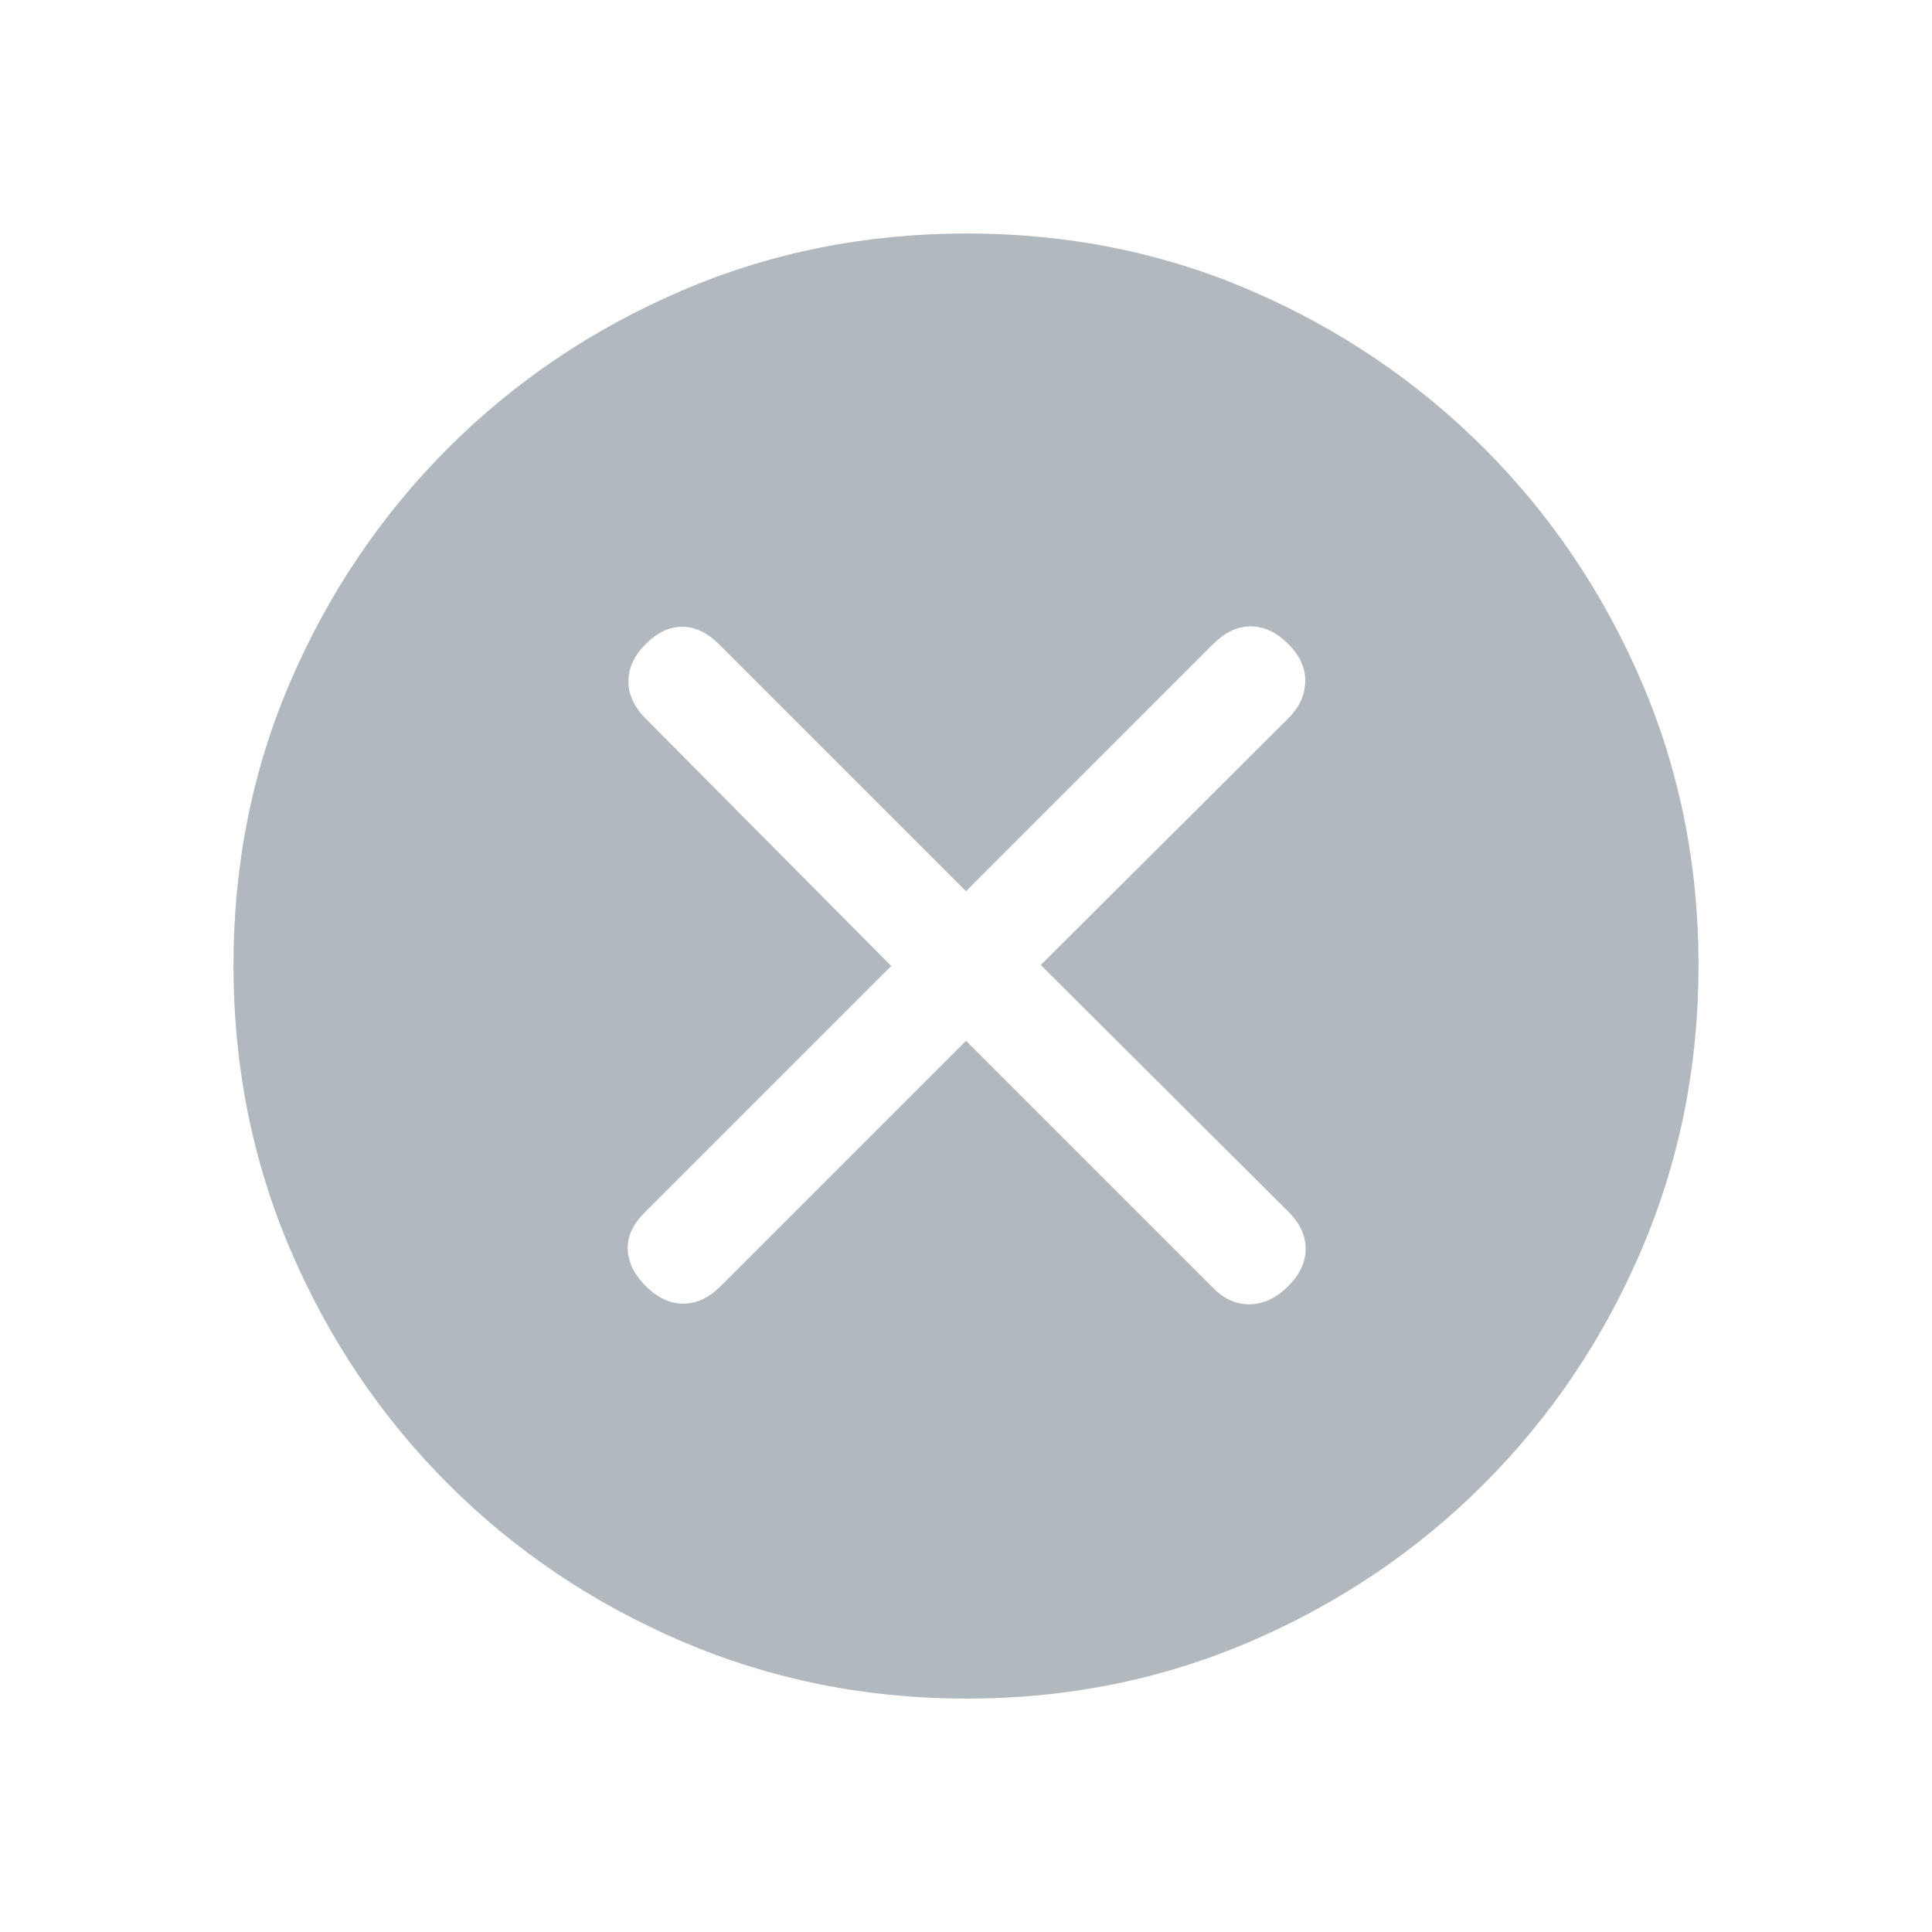
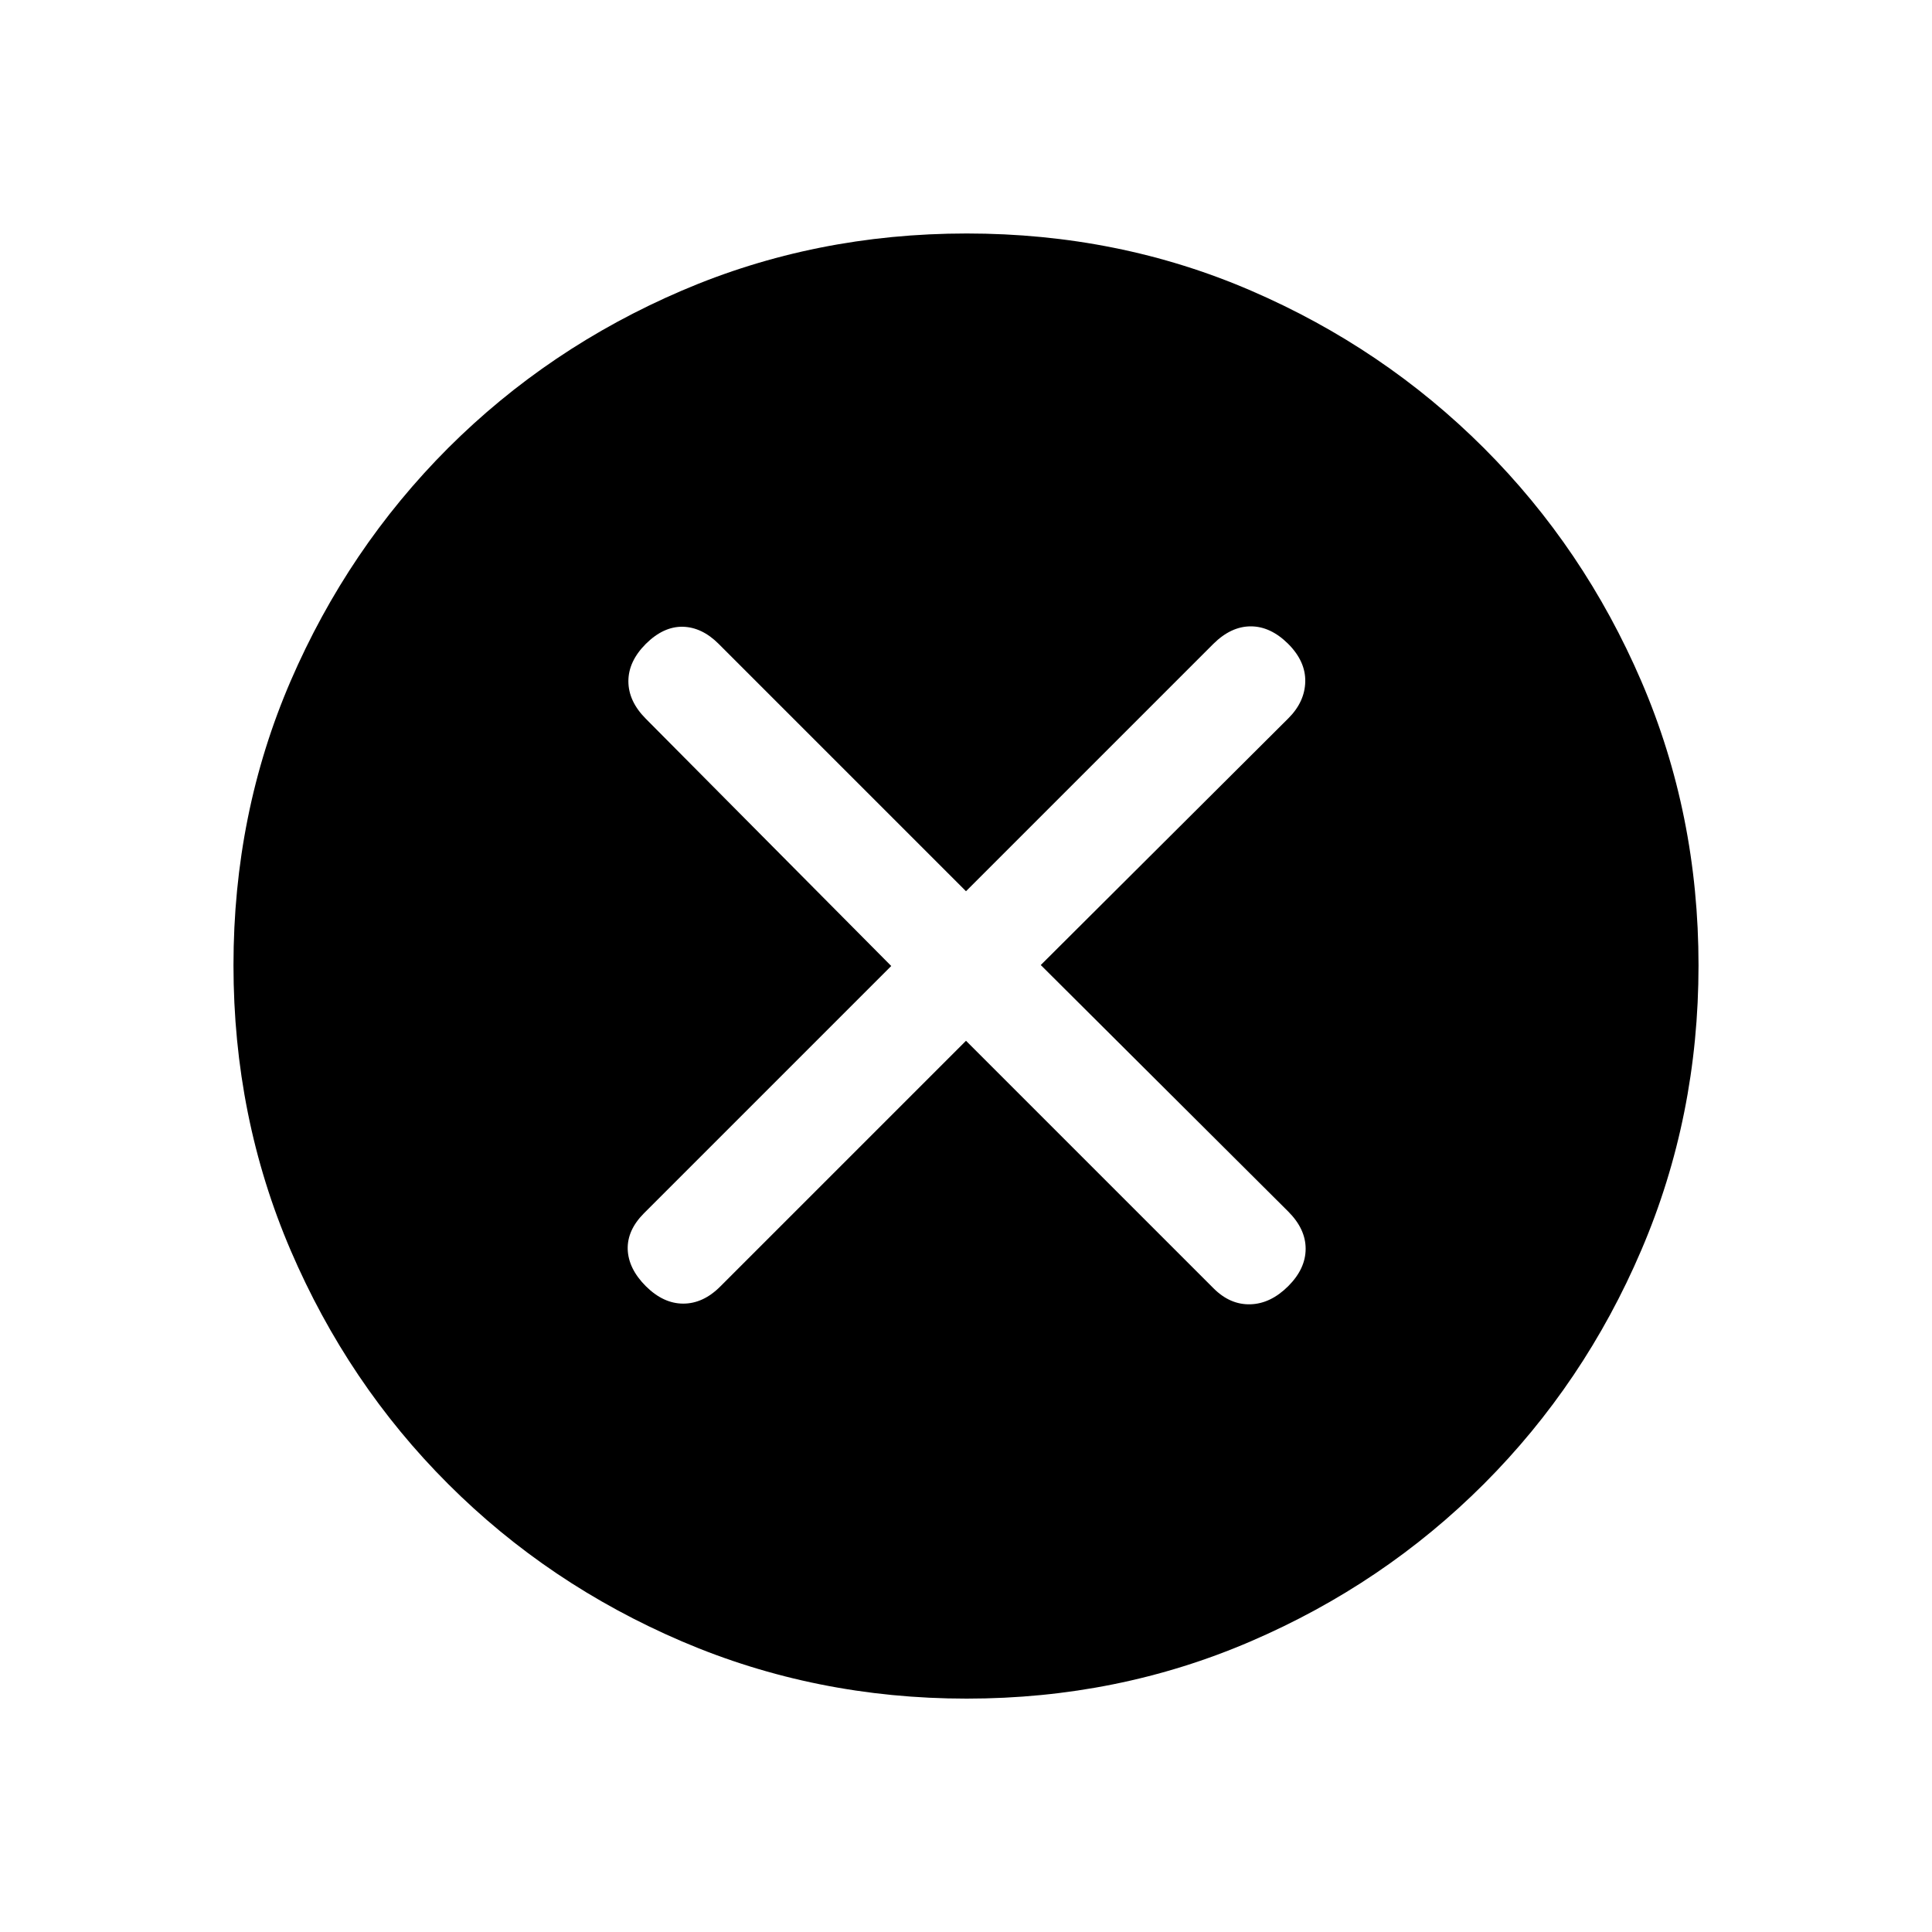
- <svg xmlns="http://www.w3.org/2000/svg" width="20" height="20" viewBox="0 0 20 20" fill="none">
+ <svg xmlns="http://www.w3.org/2000/svg" viewBox="0 0 20 20" fill="none">
  <mask id="mask0_585_5254" style="mask-type:alpha" maskUnits="userSpaceOnUse" x="0" y="0" width="20" height="20">
    <rect width="20" height="20" fill="#D9D9D9" />
  </mask>
  <g mask="url(#mask0_585_5254)">
-     <path d="M10 10.774L12.561 13.335C12.676 13.451 12.804 13.506 12.944 13.502C13.084 13.498 13.214 13.435 13.335 13.315C13.456 13.194 13.516 13.065 13.516 12.927C13.516 12.79 13.456 12.662 13.335 12.541L10.774 9.99L13.335 7.438C13.45 7.324 13.509 7.196 13.512 7.056C13.515 6.917 13.456 6.786 13.335 6.665C13.214 6.545 13.085 6.484 12.948 6.484C12.811 6.484 12.682 6.545 12.561 6.665L10 9.226L7.439 6.665C7.324 6.55 7.2 6.491 7.067 6.488C6.934 6.486 6.807 6.545 6.686 6.665C6.565 6.786 6.505 6.915 6.505 7.052C6.505 7.19 6.565 7.319 6.684 7.439L9.226 10L6.665 12.561C6.55 12.677 6.494 12.801 6.498 12.934C6.503 13.067 6.565 13.194 6.686 13.315C6.807 13.435 6.936 13.495 7.073 13.495C7.21 13.495 7.339 13.436 7.458 13.316L10 10.774ZM10.007 17.584C8.964 17.584 7.981 17.386 7.06 16.992C6.138 16.597 5.331 16.054 4.639 15.362C3.947 14.671 3.404 13.864 3.009 12.944C2.614 12.023 2.417 11.039 2.417 9.992C2.417 8.945 2.614 7.964 3.009 7.049C3.404 6.135 3.947 5.331 4.638 4.639C5.33 3.948 6.136 3.404 7.057 3.009C7.977 2.614 8.961 2.417 10.008 2.417C11.055 2.417 12.036 2.614 12.951 3.009C13.866 3.404 14.669 3.947 15.361 4.638C16.053 5.33 16.596 6.134 16.991 7.052C17.386 7.97 17.583 8.95 17.583 9.993C17.583 11.036 17.386 12.019 16.991 12.941C16.597 13.863 16.053 14.669 15.362 15.361C14.67 16.053 13.866 16.596 12.948 16.991C12.031 17.386 11.05 17.584 10.007 17.584Z" fill="#B1B8BE" />
+     <path d="M10 10.774L12.561 13.335C12.676 13.451 12.804 13.506 12.944 13.502C13.084 13.498 13.214 13.435 13.335 13.315C13.456 13.194 13.516 13.065 13.516 12.927C13.516 12.79 13.456 12.662 13.335 12.541L10.774 9.99L13.335 7.438C13.45 7.324 13.509 7.196 13.512 7.056C13.515 6.917 13.456 6.786 13.335 6.665C13.214 6.545 13.085 6.484 12.948 6.484C12.811 6.484 12.682 6.545 12.561 6.665L10 9.226L7.439 6.665C7.324 6.55 7.2 6.491 7.067 6.488C6.934 6.486 6.807 6.545 6.686 6.665C6.565 6.786 6.505 6.915 6.505 7.052C6.505 7.19 6.565 7.319 6.684 7.439L9.226 10L6.665 12.561C6.55 12.677 6.494 12.801 6.498 12.934C6.503 13.067 6.565 13.194 6.686 13.315C6.807 13.435 6.936 13.495 7.073 13.495C7.21 13.495 7.339 13.436 7.458 13.316L10 10.774ZM10.007 17.584C8.964 17.584 7.981 17.386 7.06 16.992C6.138 16.597 5.331 16.054 4.639 15.362C3.947 14.671 3.404 13.864 3.009 12.944C2.614 12.023 2.417 11.039 2.417 9.992C2.417 8.945 2.614 7.964 3.009 7.049C3.404 6.135 3.947 5.331 4.638 4.639C5.33 3.948 6.136 3.404 7.057 3.009C7.977 2.614 8.961 2.417 10.008 2.417C11.055 2.417 12.036 2.614 12.951 3.009C13.866 3.404 14.669 3.947 15.361 4.638C16.053 5.33 16.596 6.134 16.991 7.052C17.386 7.97 17.583 8.95 17.583 9.993C17.583 11.036 17.386 12.019 16.991 12.941C16.597 13.863 16.053 14.669 15.362 15.361C14.67 16.053 13.866 16.596 12.948 16.991C12.031 17.386 11.05 17.584 10.007 17.584Z" fill="currentColor" />
  </g>
</svg>
